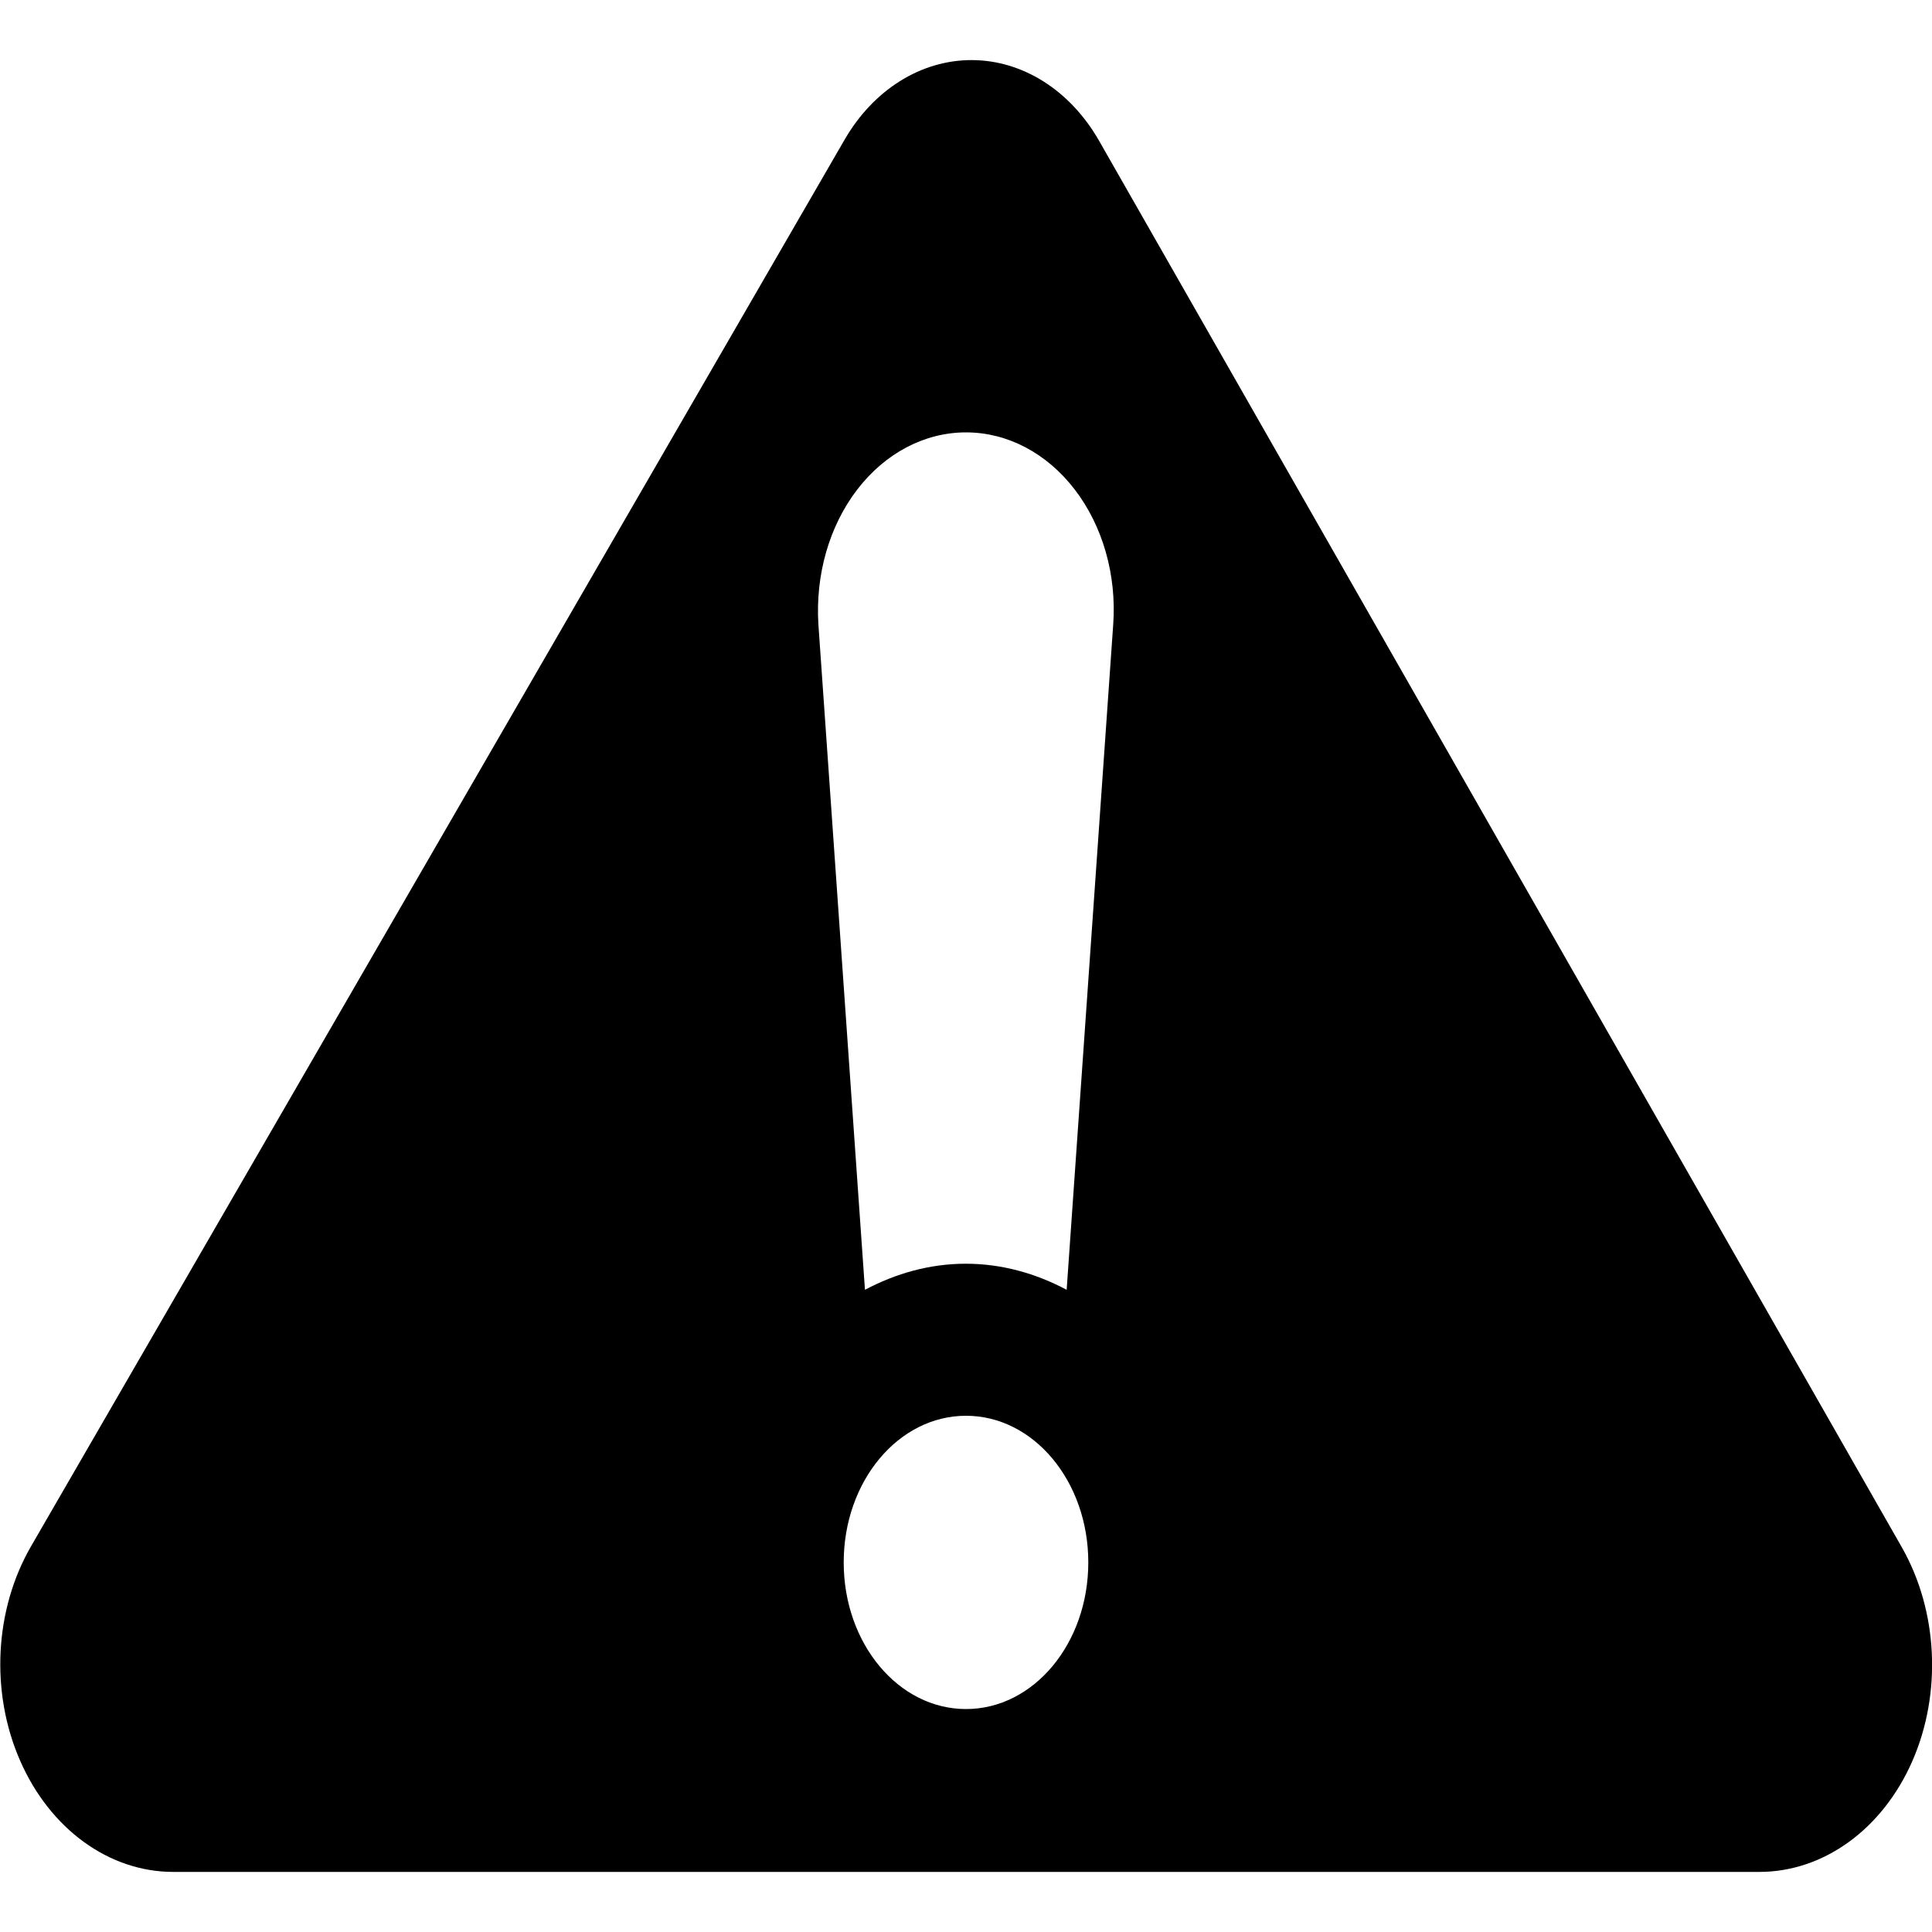
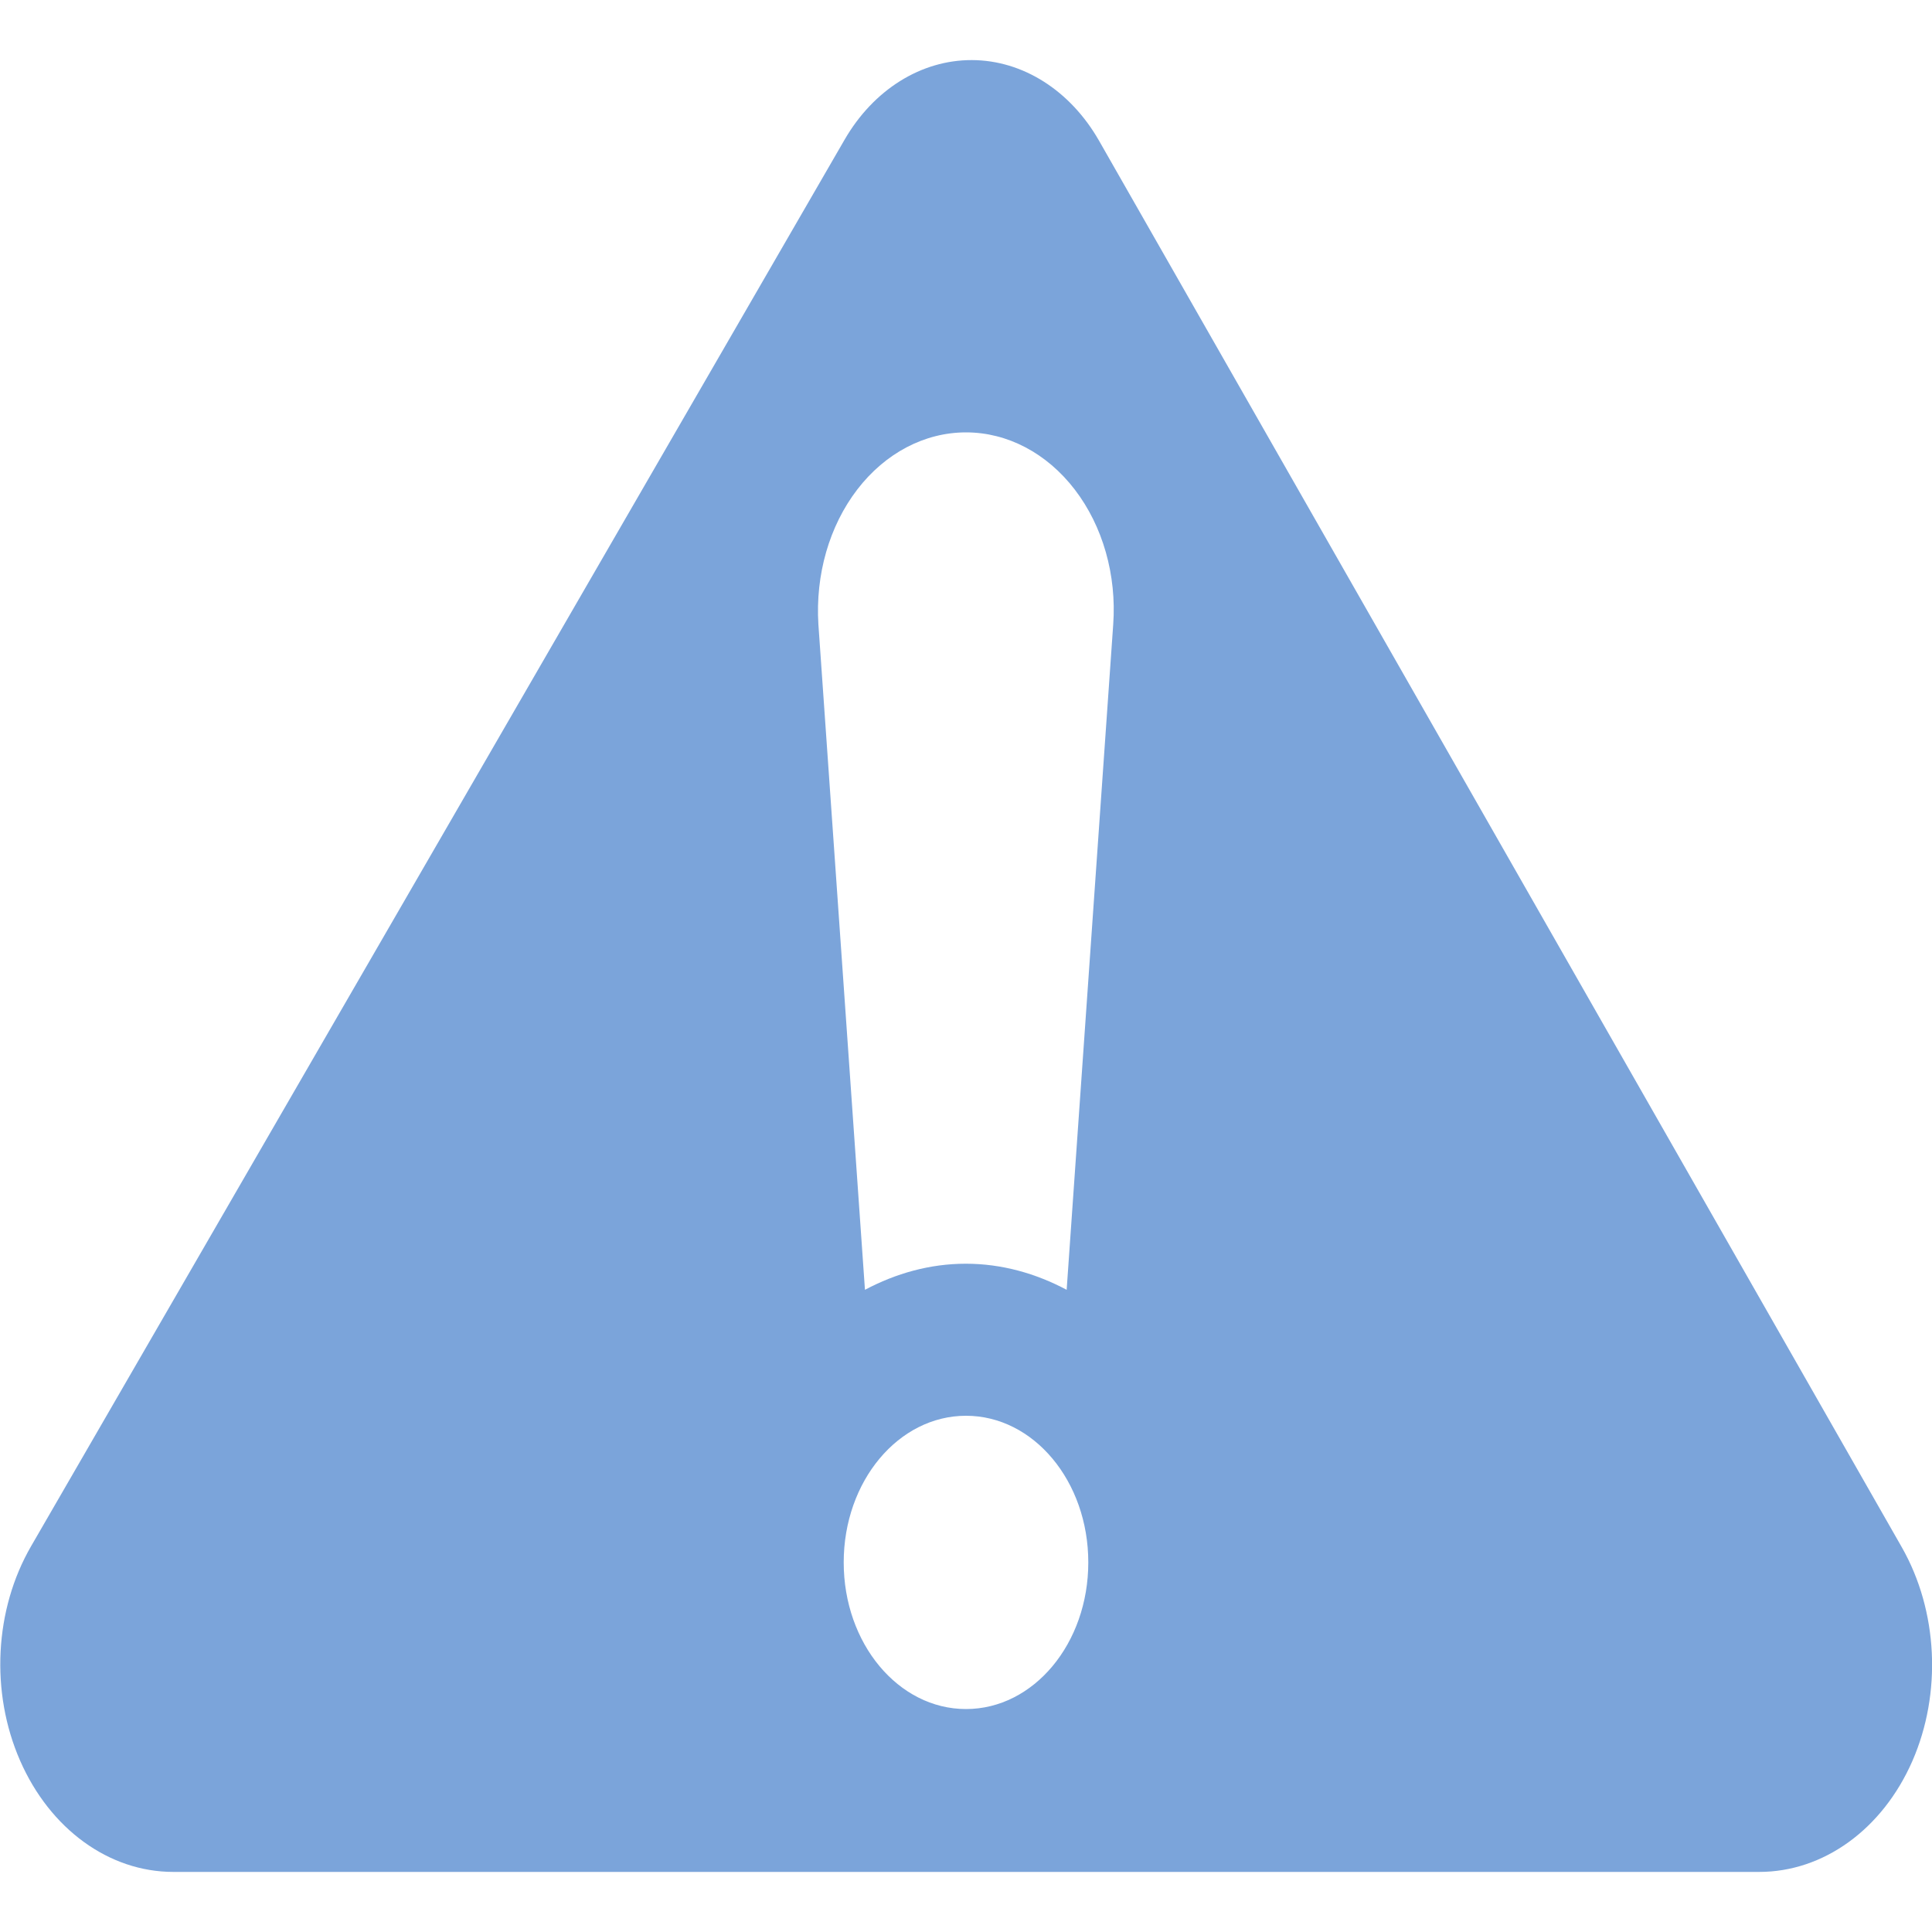
<svg xmlns="http://www.w3.org/2000/svg" version="1.1" id="Capa_1" x="0px" y="0px" viewBox="0 0 1000 1000" enable-background="new 0 0 1000 1000" xml:space="preserve">
-   <path id="XMLID_517_" d="M984.4,800.9l-415.5-728c-14.9-26.1-39.5-41.7-65.8-41.8c-26.3-0.1-51,15.3-66,41.3l-421,727.9  c-19,32.8-21.2,75.6-5.7,111c15.5,35.4,46,57.6,79.3,57.6h820.9c33.2,0,63.7-22,79.2-57.3C1005.2,876.4,1003.1,833.8,984.4,800.9z   M500,884.6c-35,0-63.3-33.9-63.3-75.9c0-42,28.3-75.9,63.3-75.9c35,0,63.3,33.9,63.3,75.9C563.3,850.7,535,884.6,500,884.6z   M443.7,253.4c14.5-18.9,34.9-29.6,56.3-29.6c21.4,0,41.8,10.7,56.3,29.6c14.5,18.9,21.7,44.2,19.9,69.8l-24.1,344.4  c-16-8.5-33.6-13.5-52.2-13.5c-18.6,0-36.2,5-52.2,13.5l-24.1-344.4C422,297.5,429.2,272.3,443.7,253.4z" />
+   <path id="XMLID_517_" fill="#7BA4DA" d="M984.4,800.9l-415.5-728c-14.9-26.1-39.5-41.7-65.8-41.8c-26.3-0.1-51,15.3-66,41.3l-421,727.9  c-19,32.8-21.2,75.6-5.7,111c15.5,35.4,46,57.6,79.3,57.6h820.9c33.2,0,63.7-22,79.2-57.3C1005.2,876.4,1003.1,833.8,984.4,800.9z   M500,884.6c-35,0-63.3-33.9-63.3-75.9c0-42,28.3-75.9,63.3-75.9c35,0,63.3,33.9,63.3,75.9C563.3,850.7,535,884.6,500,884.6z   M443.7,253.4c14.5-18.9,34.9-29.6,56.3-29.6c21.4,0,41.8,10.7,56.3,29.6c14.5,18.9,21.7,44.2,19.9,69.8l-24.1,344.4  c-16-8.5-33.6-13.5-52.2-13.5c-18.6,0-36.2,5-52.2,13.5l-24.1-344.4C422,297.5,429.2,272.3,443.7,253.4z" />
</svg>
